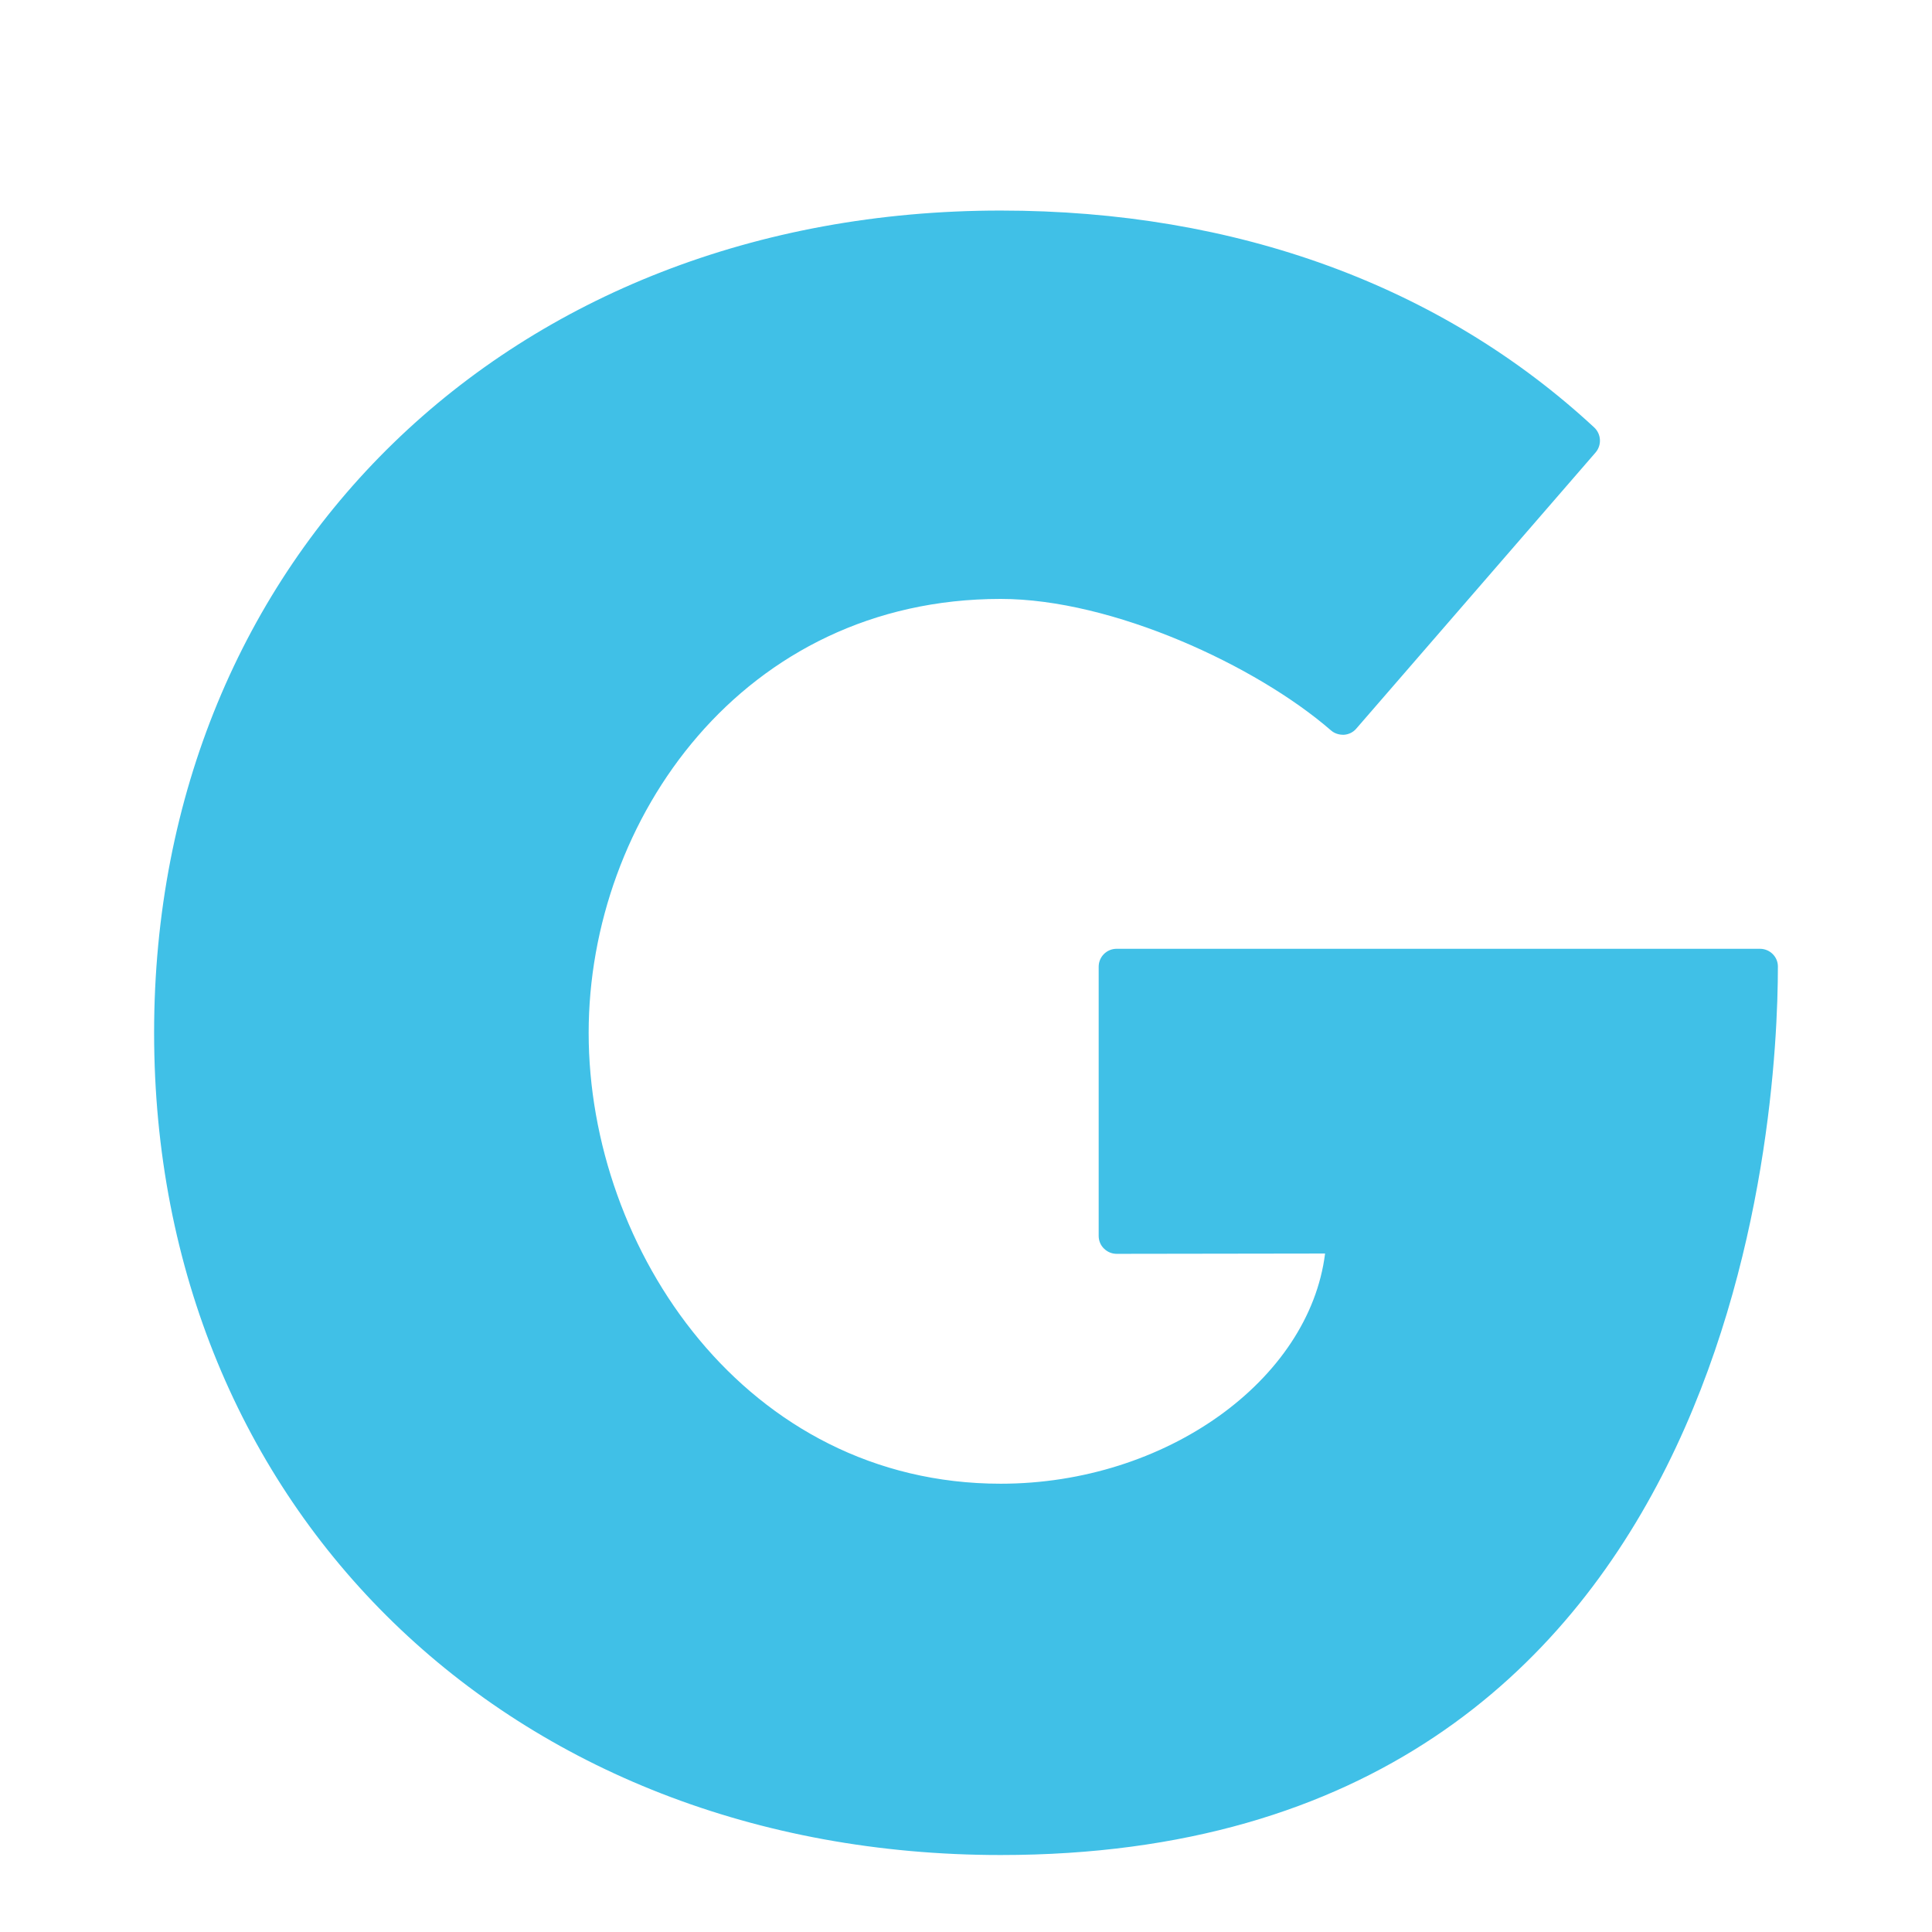
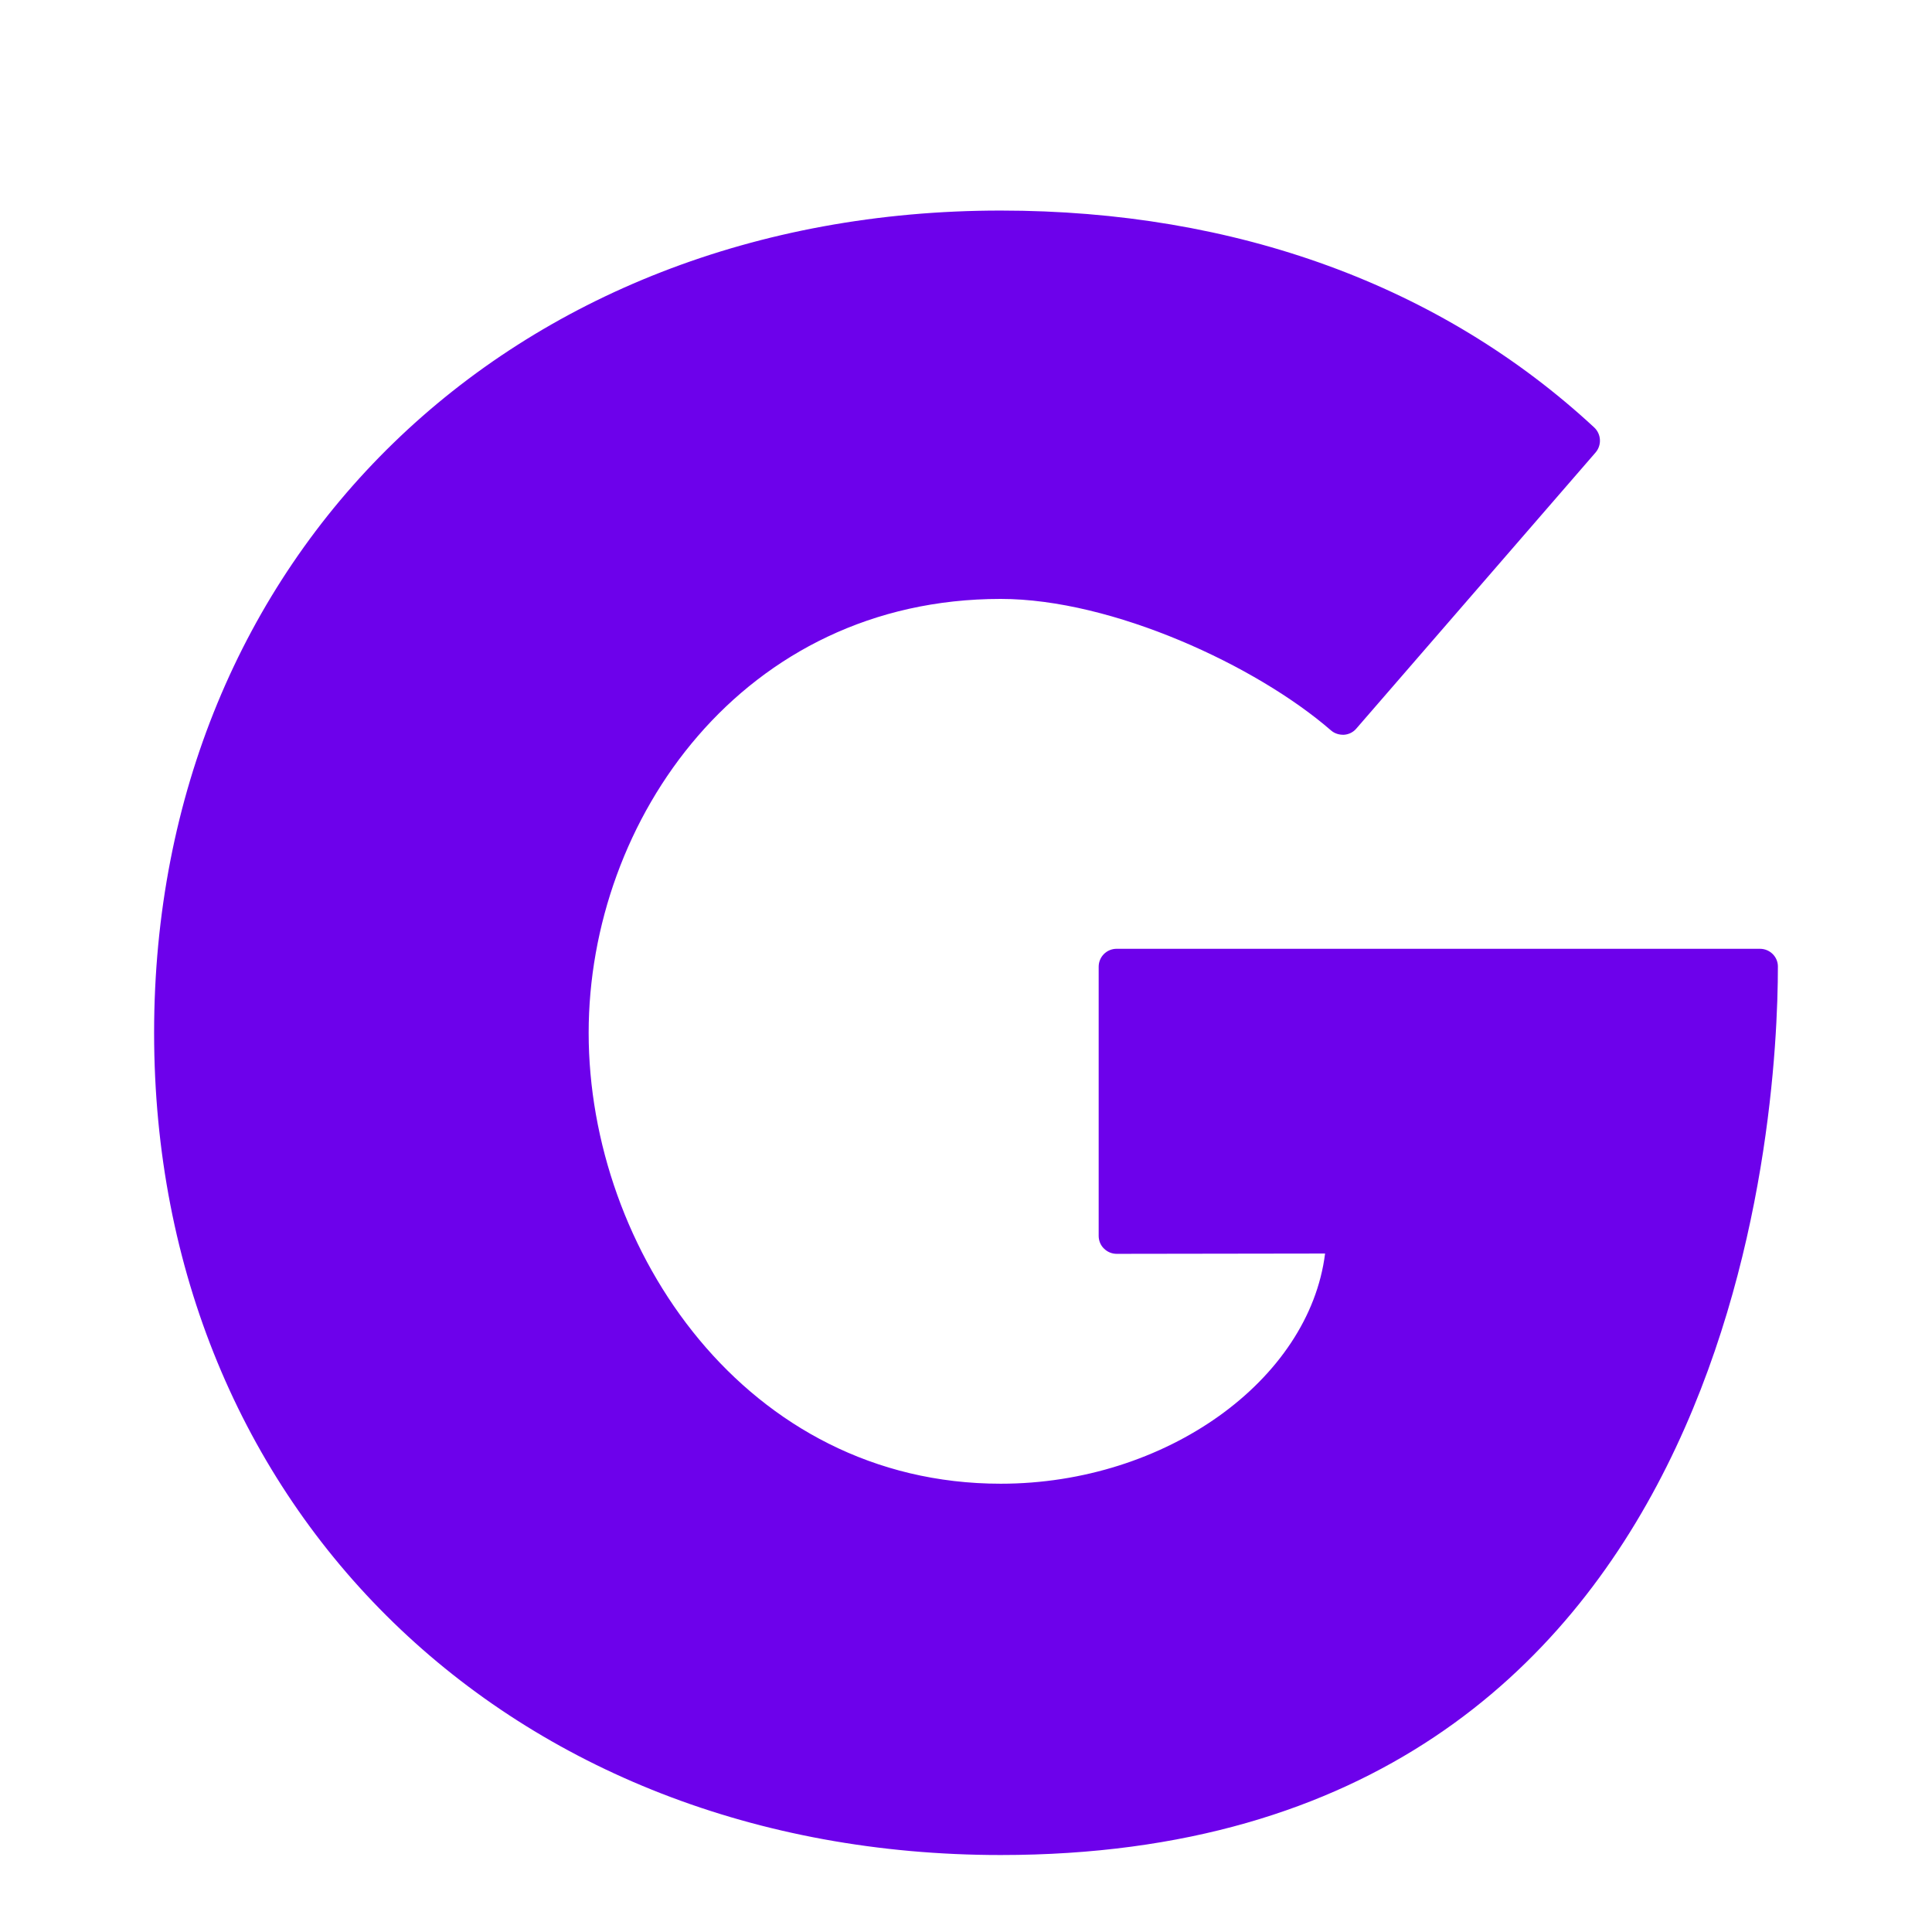
- <svg xmlns="http://www.w3.org/2000/svg" width="800px" height="800px" viewBox="0 0 128 128" aria-hidden="true" role="img" class="iconify iconify--noto" preserveAspectRatio="xMidYMid meet">
-   <path d="M116.6 62.86H73.98c-.66 0-1.19.53-1.19 1.19v17.83c0 .31.12.62.35.84c.22.22.52.35.84.35l13.81-.02C86.74 91.44 77.24 98.3 66.3 98.3C49.43 98.3 39 82.8 39 68.43c0-14.13 10.21-28.75 27.3-28.75c7.41 0 16.95 4.43 21.88 8.71c.24.21.55.3.86.29c.32-.02.62-.17.82-.41l15.85-18.29a1.2 1.2 0 0 0-.09-1.66c-10.14-9.4-23.74-14.37-39.32-14.37c-32.5 0-56.09 22.91-56.09 54.47c0 31.57 23.59 54.48 56.09 54.48c49.01 0 51.49-49.04 51.49-58.87c0-.64-.53-1.17-1.19-1.17z" fill="#40C0E7" />
+ <svg xmlns="http://www.w3.org/2000/svg" viewBox="0 0 128 128" aria-hidden="true" role="img" class="iconify iconify--noto" preserveAspectRatio="xMidYMid meet" fill="#6D01EB">
+   <g id="SVGRepo_bgCarrier" stroke-width="0" />
+   <g id="SVGRepo_tracerCarrier" stroke-linecap="round" stroke-linejoin="round" />
+   <g id="SVGRepo_iconCarrier">
+     <path d="M116.6 62.86H73.98c-.66 0-1.19.53-1.19 1.19v17.83c0 .31.12.62.35.84c.22.22.52.35.84.35l13.81-.02C86.74 91.44 77.24 98.3 66.3 98.3C49.43 98.3 39 82.8 39 68.43c0-14.13 10.21-28.75 27.3-28.75c7.41 0 16.95 4.43 21.88 8.71c.24.21.55.3.86.29c.32-.02.62-.17.82-.41l15.85-18.29a1.2 1.2 0 0 0-.09-1.66c-10.14-9.4-23.74-14.37-39.32-14.37c-32.5 0-56.09 22.91-56.09 54.47c0 31.57 23.59 54.48 56.09 54.48c49.01 0 51.49-49.04 51.49-58.87c0-.64-.53-1.17-1.19-1.17z" fill="#6D01EB" />
+   </g>
</svg>
